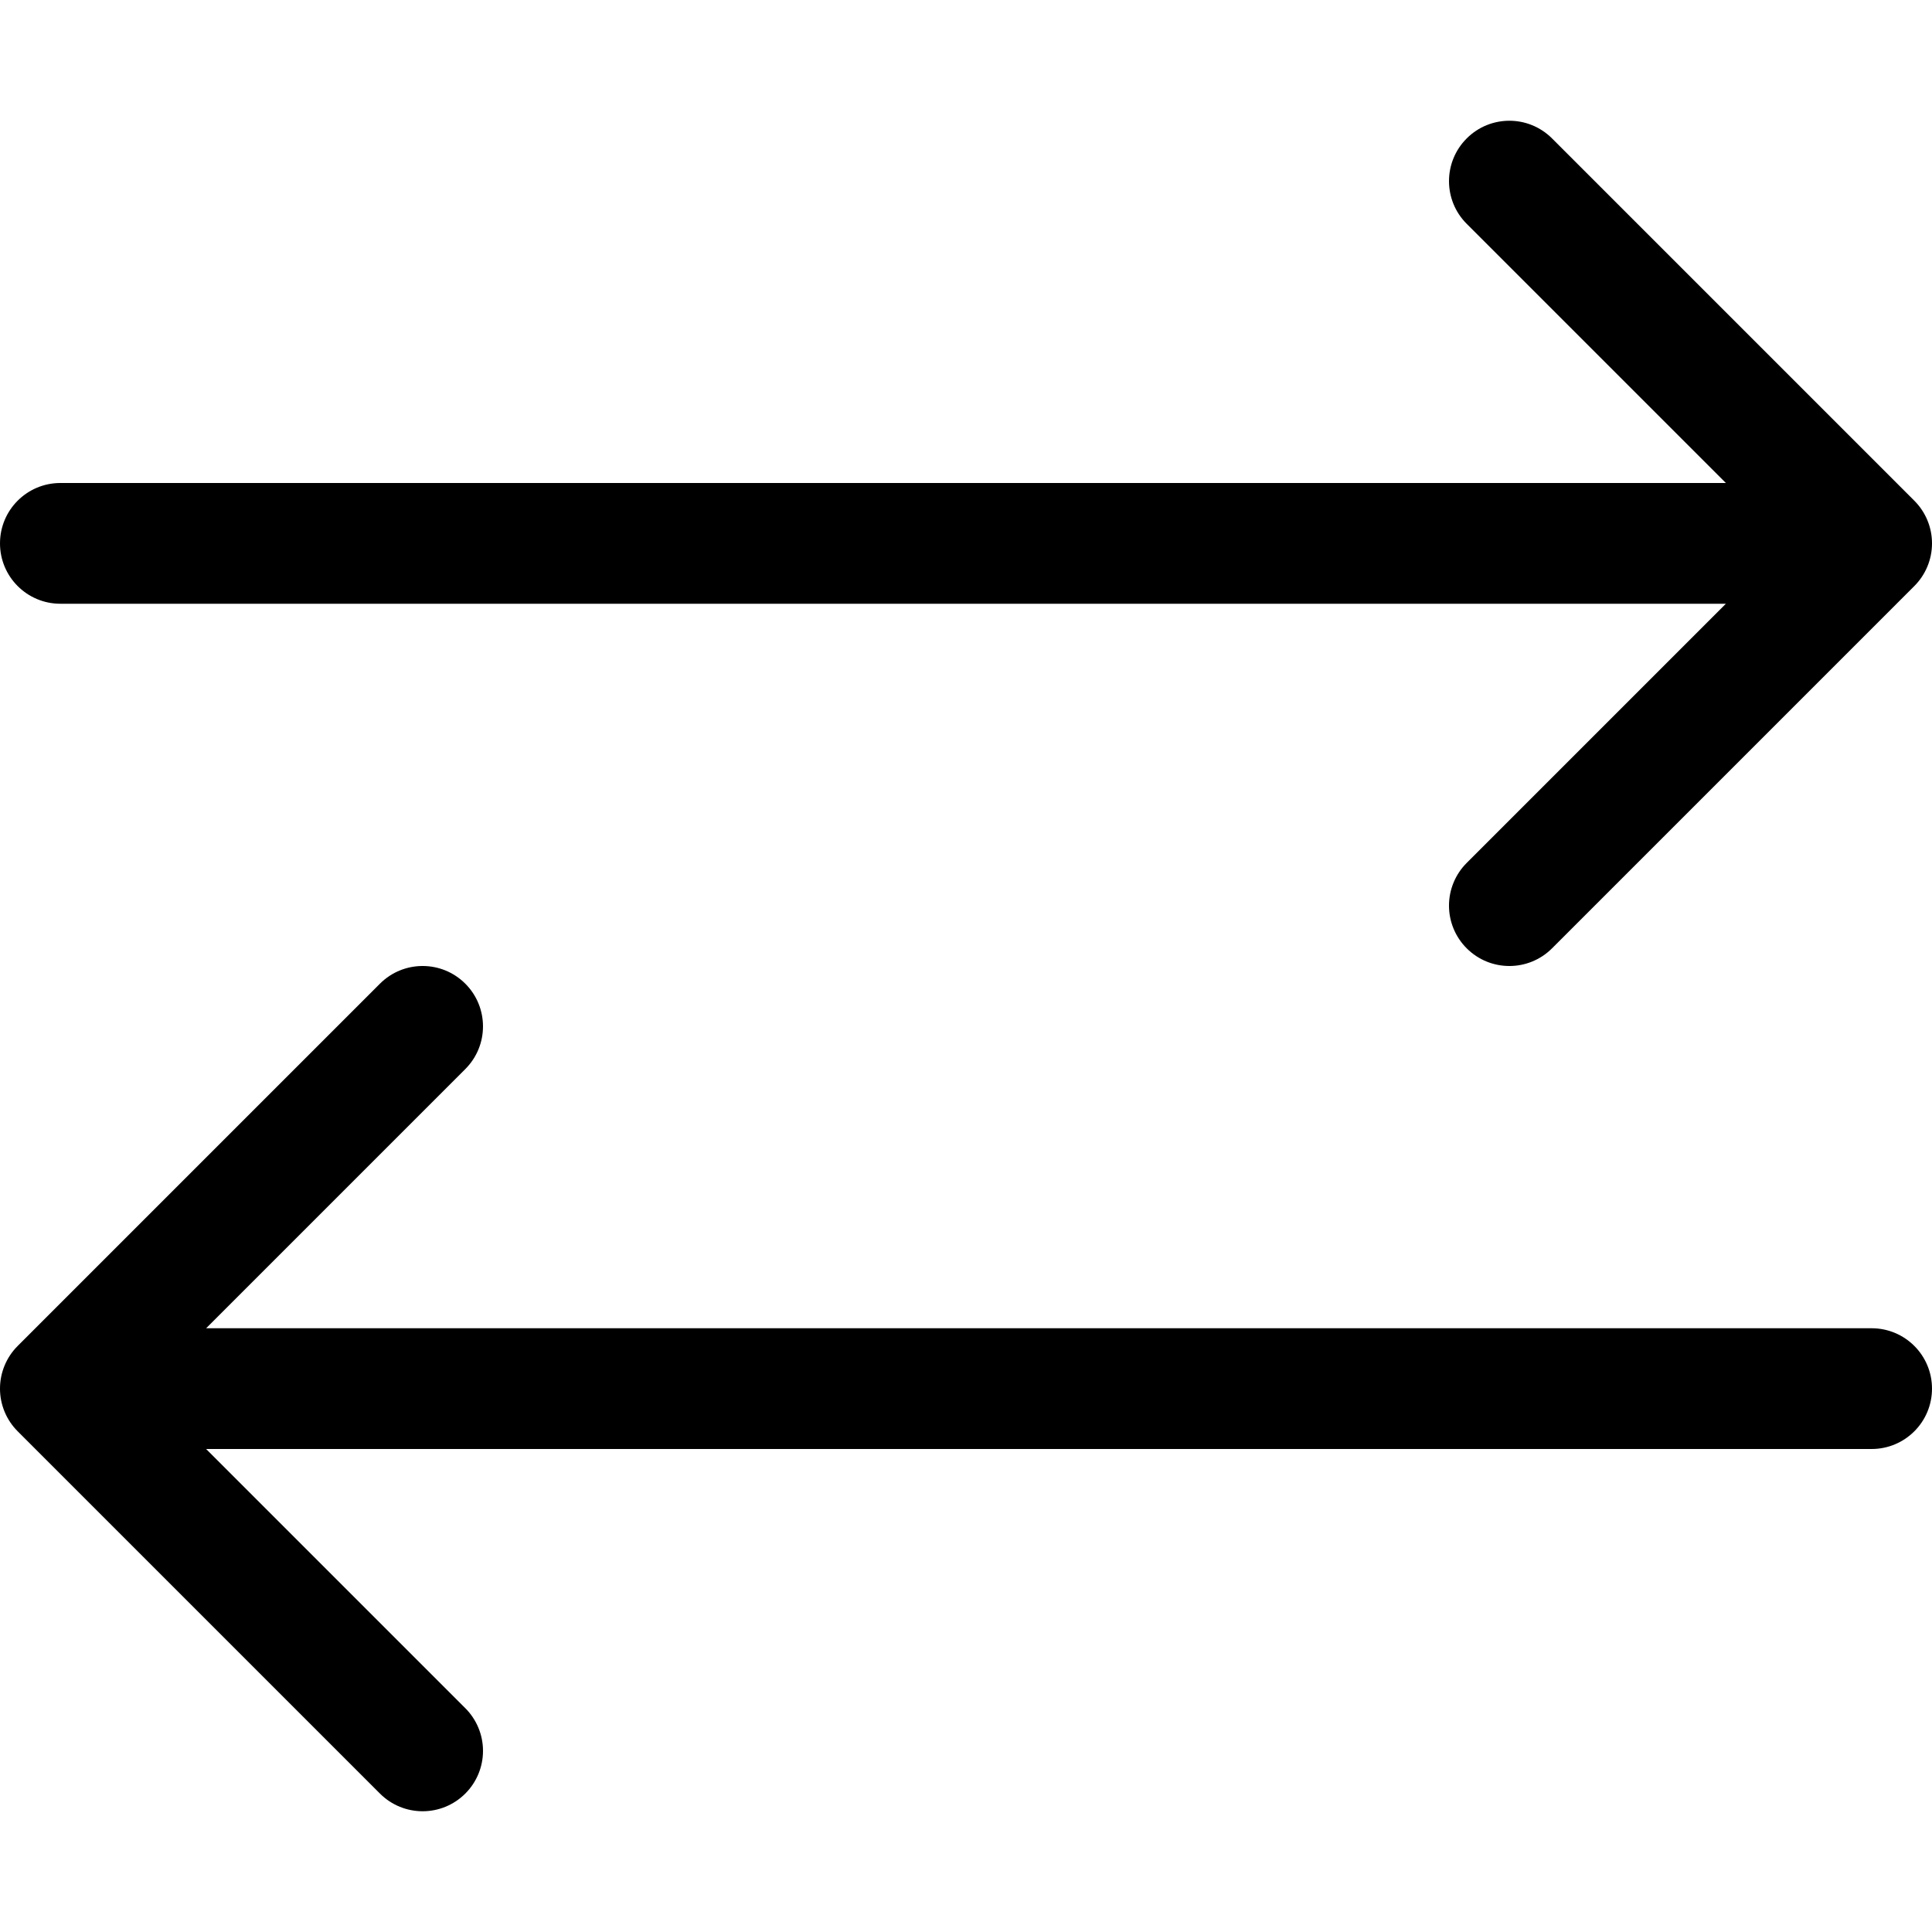
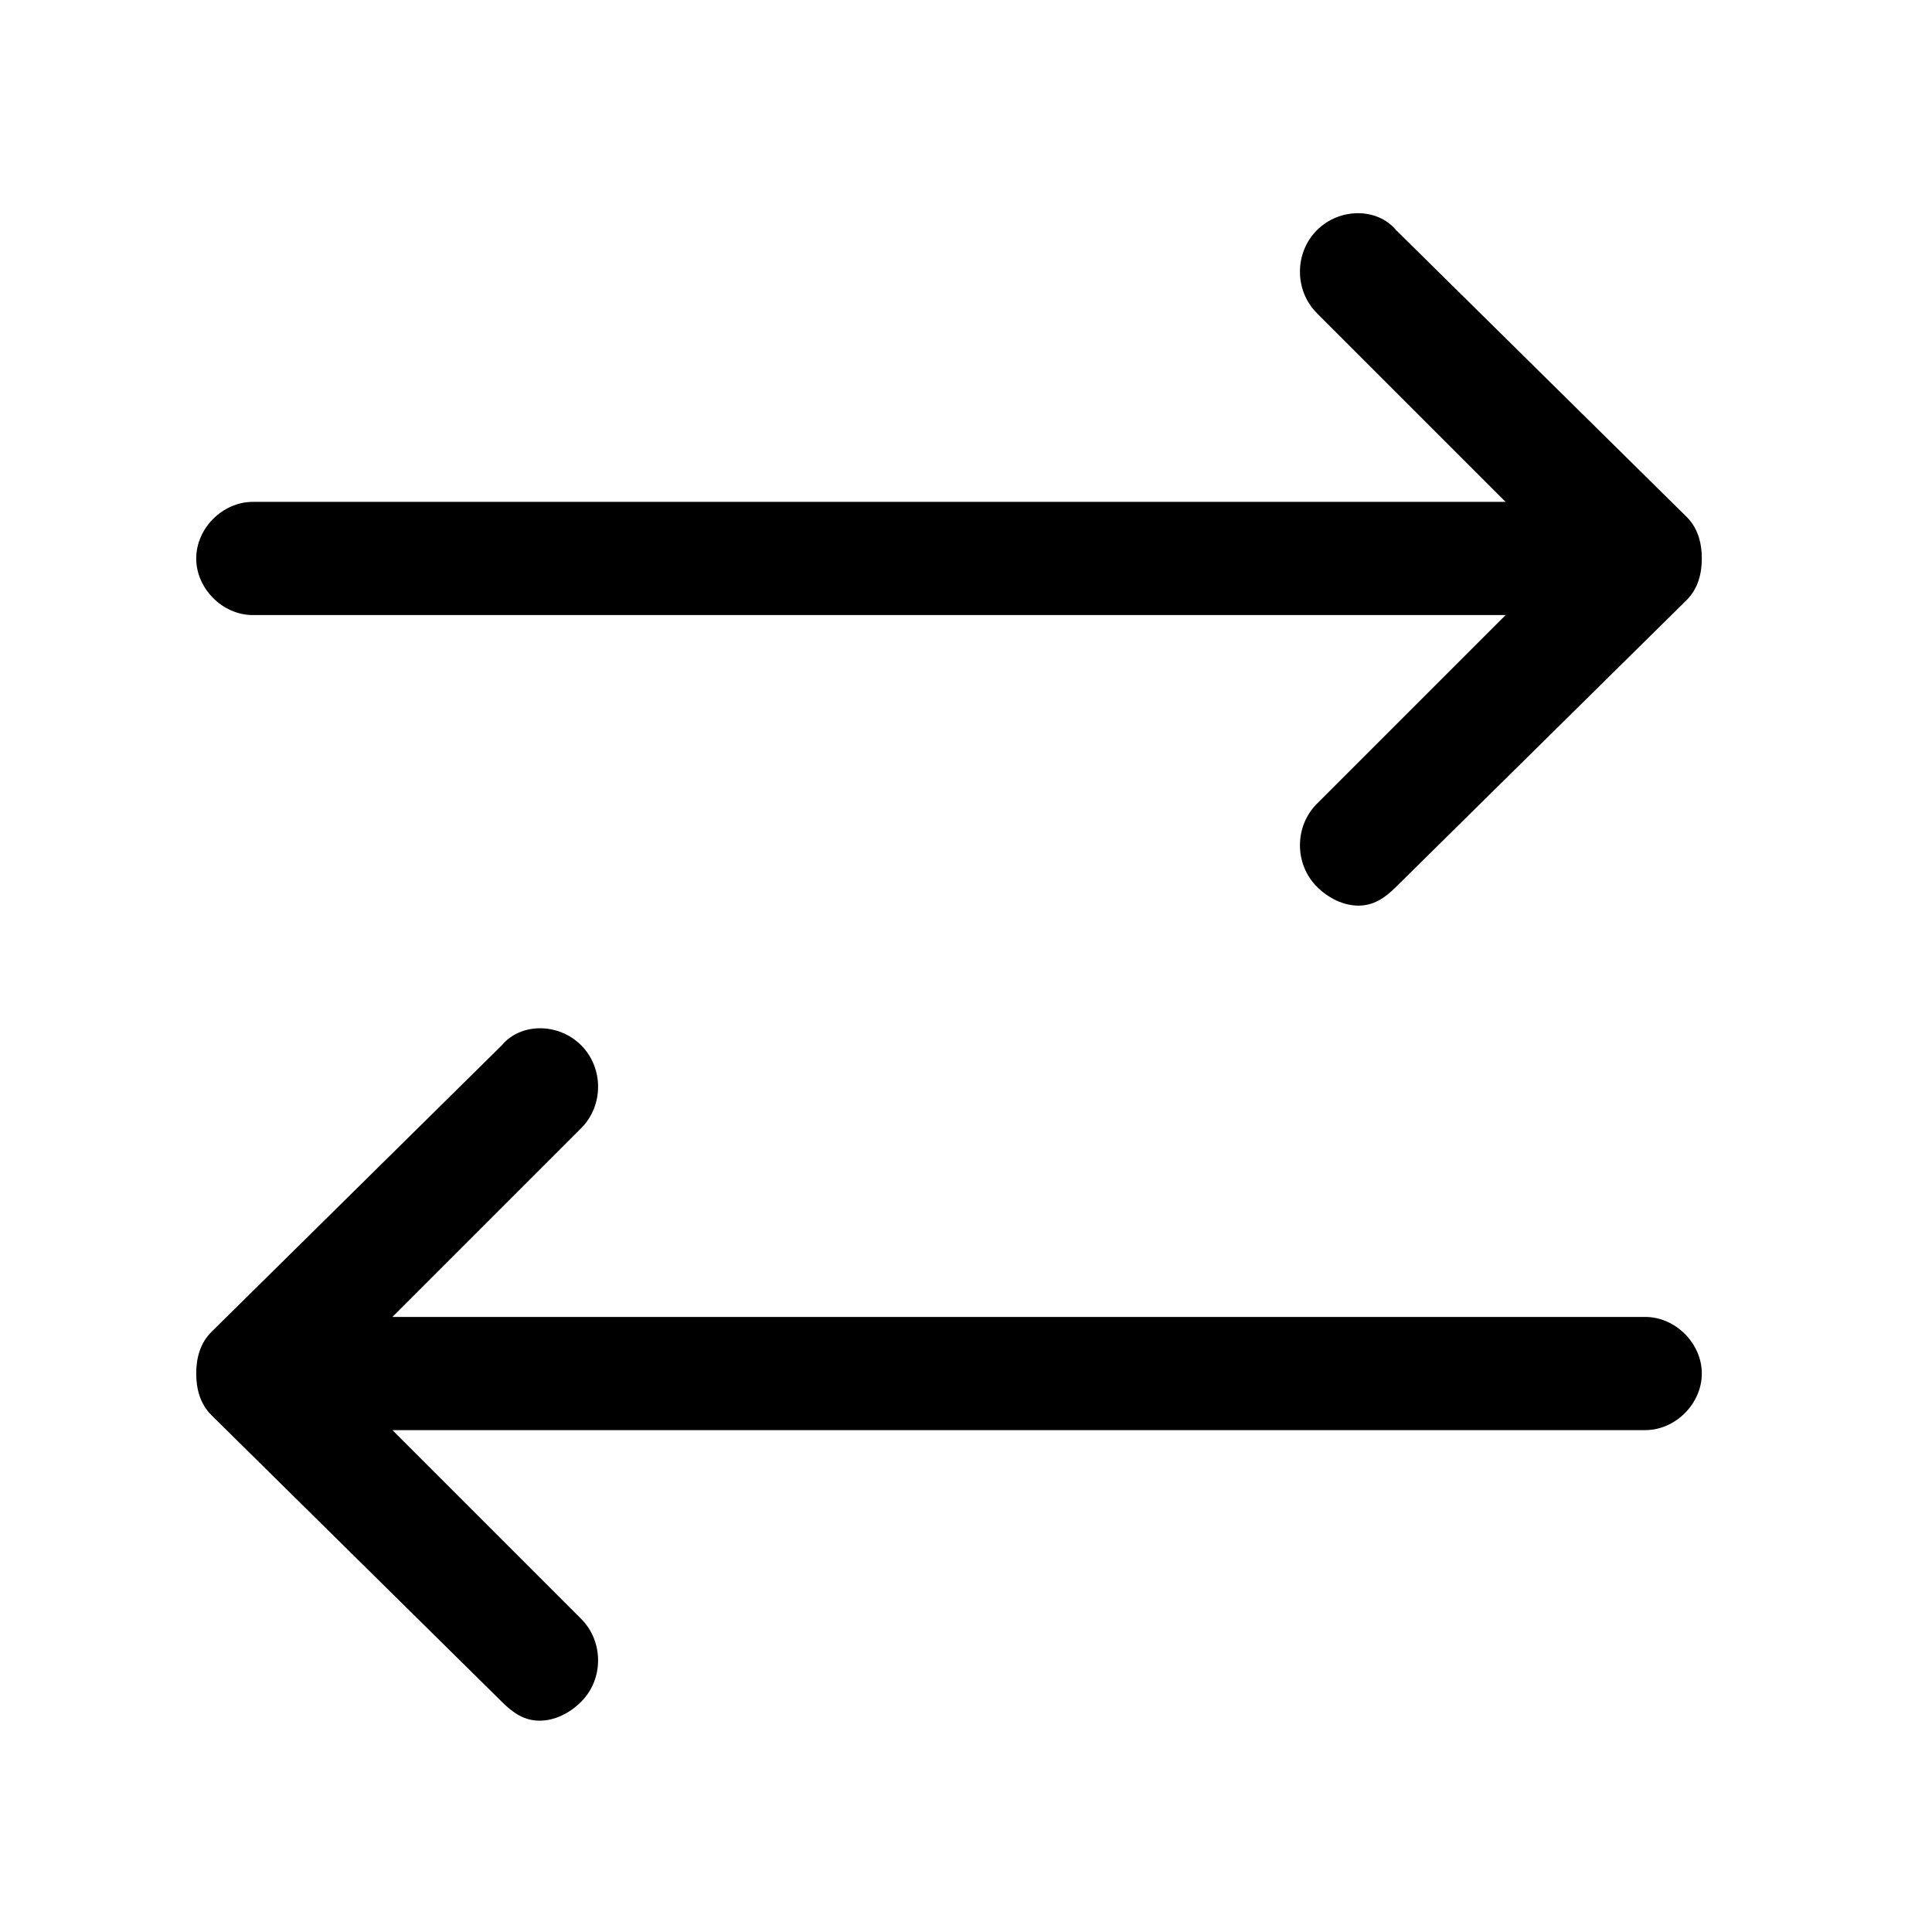
- <svg xmlns="http://www.w3.org/2000/svg" version="1.1" width="25" height="25" x="0" y="0" viewBox="0 0 128 128" style="enable-background:new 0 0 512 512" xml:space="preserve" class="">
-   <g>
-     <path d="M128 92c0 2.211-1.791 4-4 4H13.656l17.172 17.172a3.997 3.997 0 0 1 0 5.656C30.047 119.609 29.023 120 28 120s-2.047-.391-2.828-1.172l-24-24a3.997 3.997 0 0 1 0-5.656l24-24c1.563-1.563 4.094-1.563 5.656 0s1.563 4.094 0 5.656L13.656 88H124c2.209 0 4 1.789 4 4zm-1.172-58.828-24-24c-1.563-1.563-4.094-1.563-5.656 0s-1.563 4.094 0 5.656L114.344 32H4c-2.209 0-4 1.789-4 4s1.791 4 4 4h110.344L97.172 57.172a3.997 3.997 0 0 0 0 5.656C97.953 63.609 98.977 64 100 64s2.047-.391 2.828-1.172l24-24a3.997 3.997 0 0 0 0-5.656z" fill="#000000" opacity="1" data-original="#000000" class="" />
-   </g>
+ <svg xmlns="http://www.w3.org/2000/svg" width="25" height="25" viewBox="0 0 512 512">
+   <path d="m360 240c-4 0-8-2-11-5-6-6-6-16 0-22l65-65-65-65c-6-6-6-16 0-22 6-6 16-6 21 0l77 76c3 3 4 7 4 11 0 4-1 8-4 11l-77 76c-3 3-6 5-10 5z m76-77l-369 0c-8 0-15-7-15-15 0-8 7-15 15-15l369 0c8 0 15 7 15 15 0 8-7 15-15 15z m-293 293c-4 0-7-2-10-5l-77-76c-3-3-4-7-4-11 0-4 1-8 4-11l77-76c5-6 15-6 21 0 6 6 6 16 0 22l-65 65 65 65c6 6 6 16 0 22-3 3-7 5-11 5z m293-77l-369 0c-8 0-15-7-15-15 0-8 7-15 15-15l369 0c8 0 15 7 15 15 0 8-7 15-15 15z" />
</svg>
